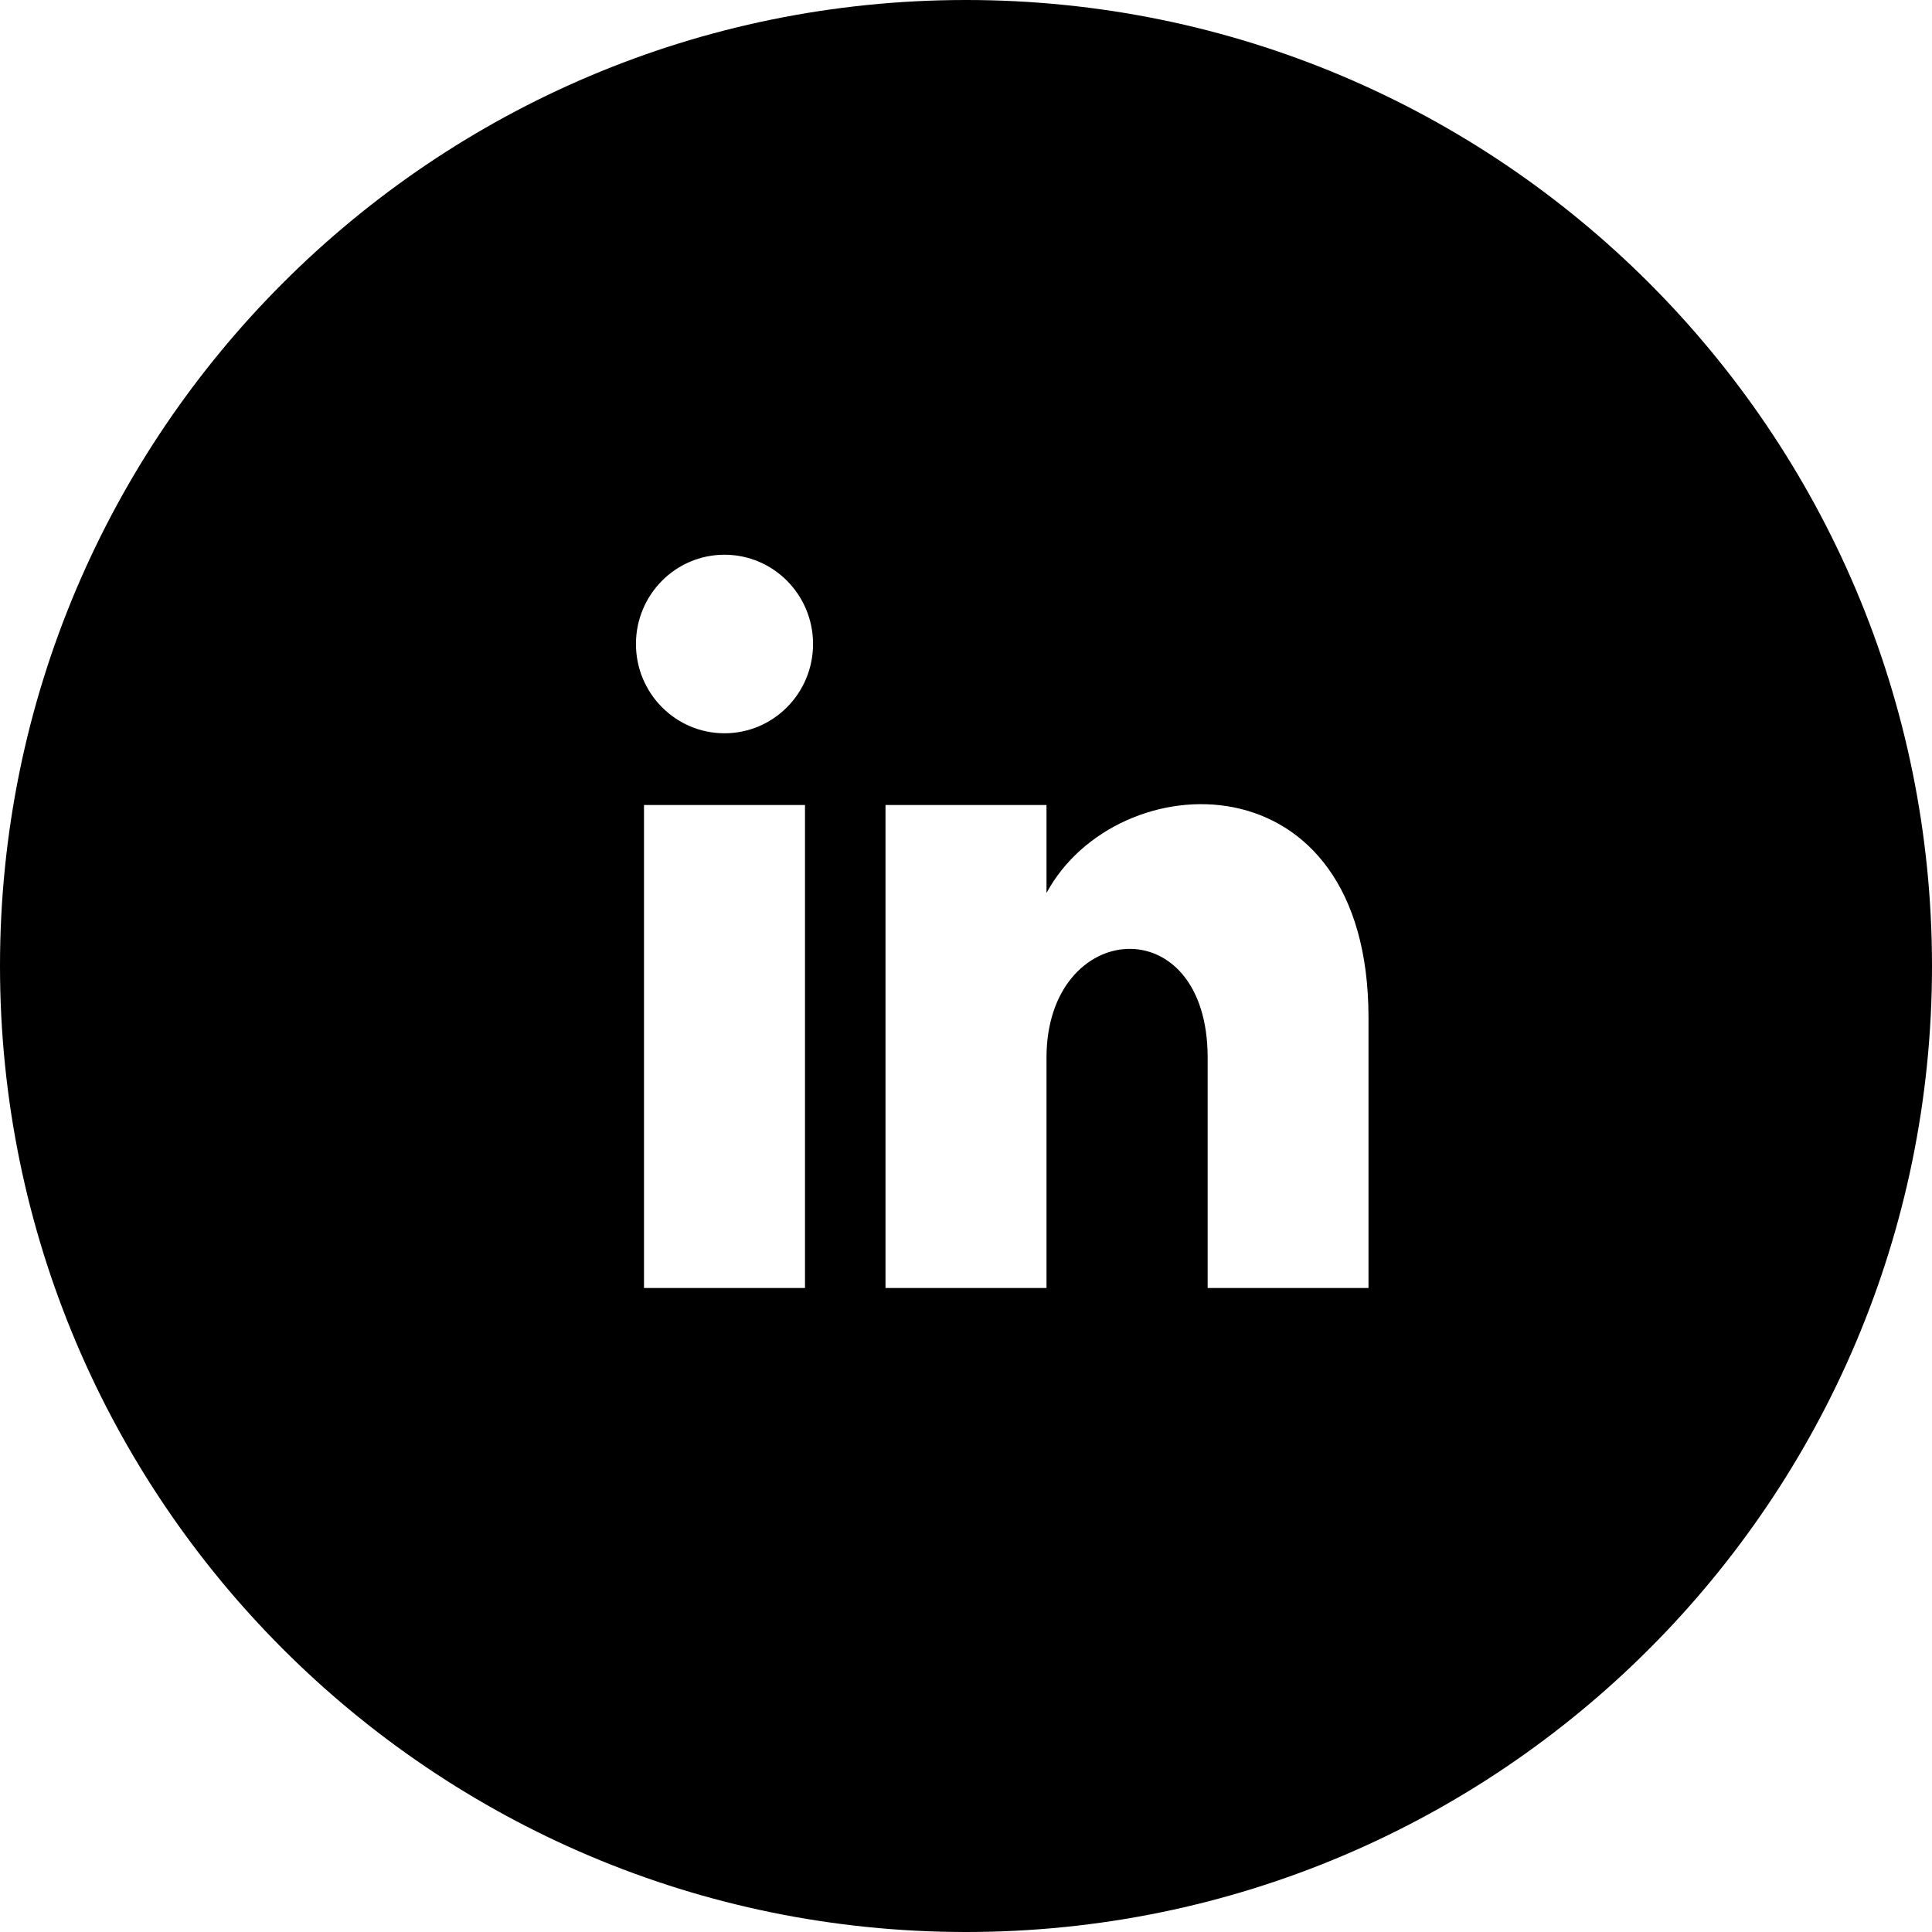
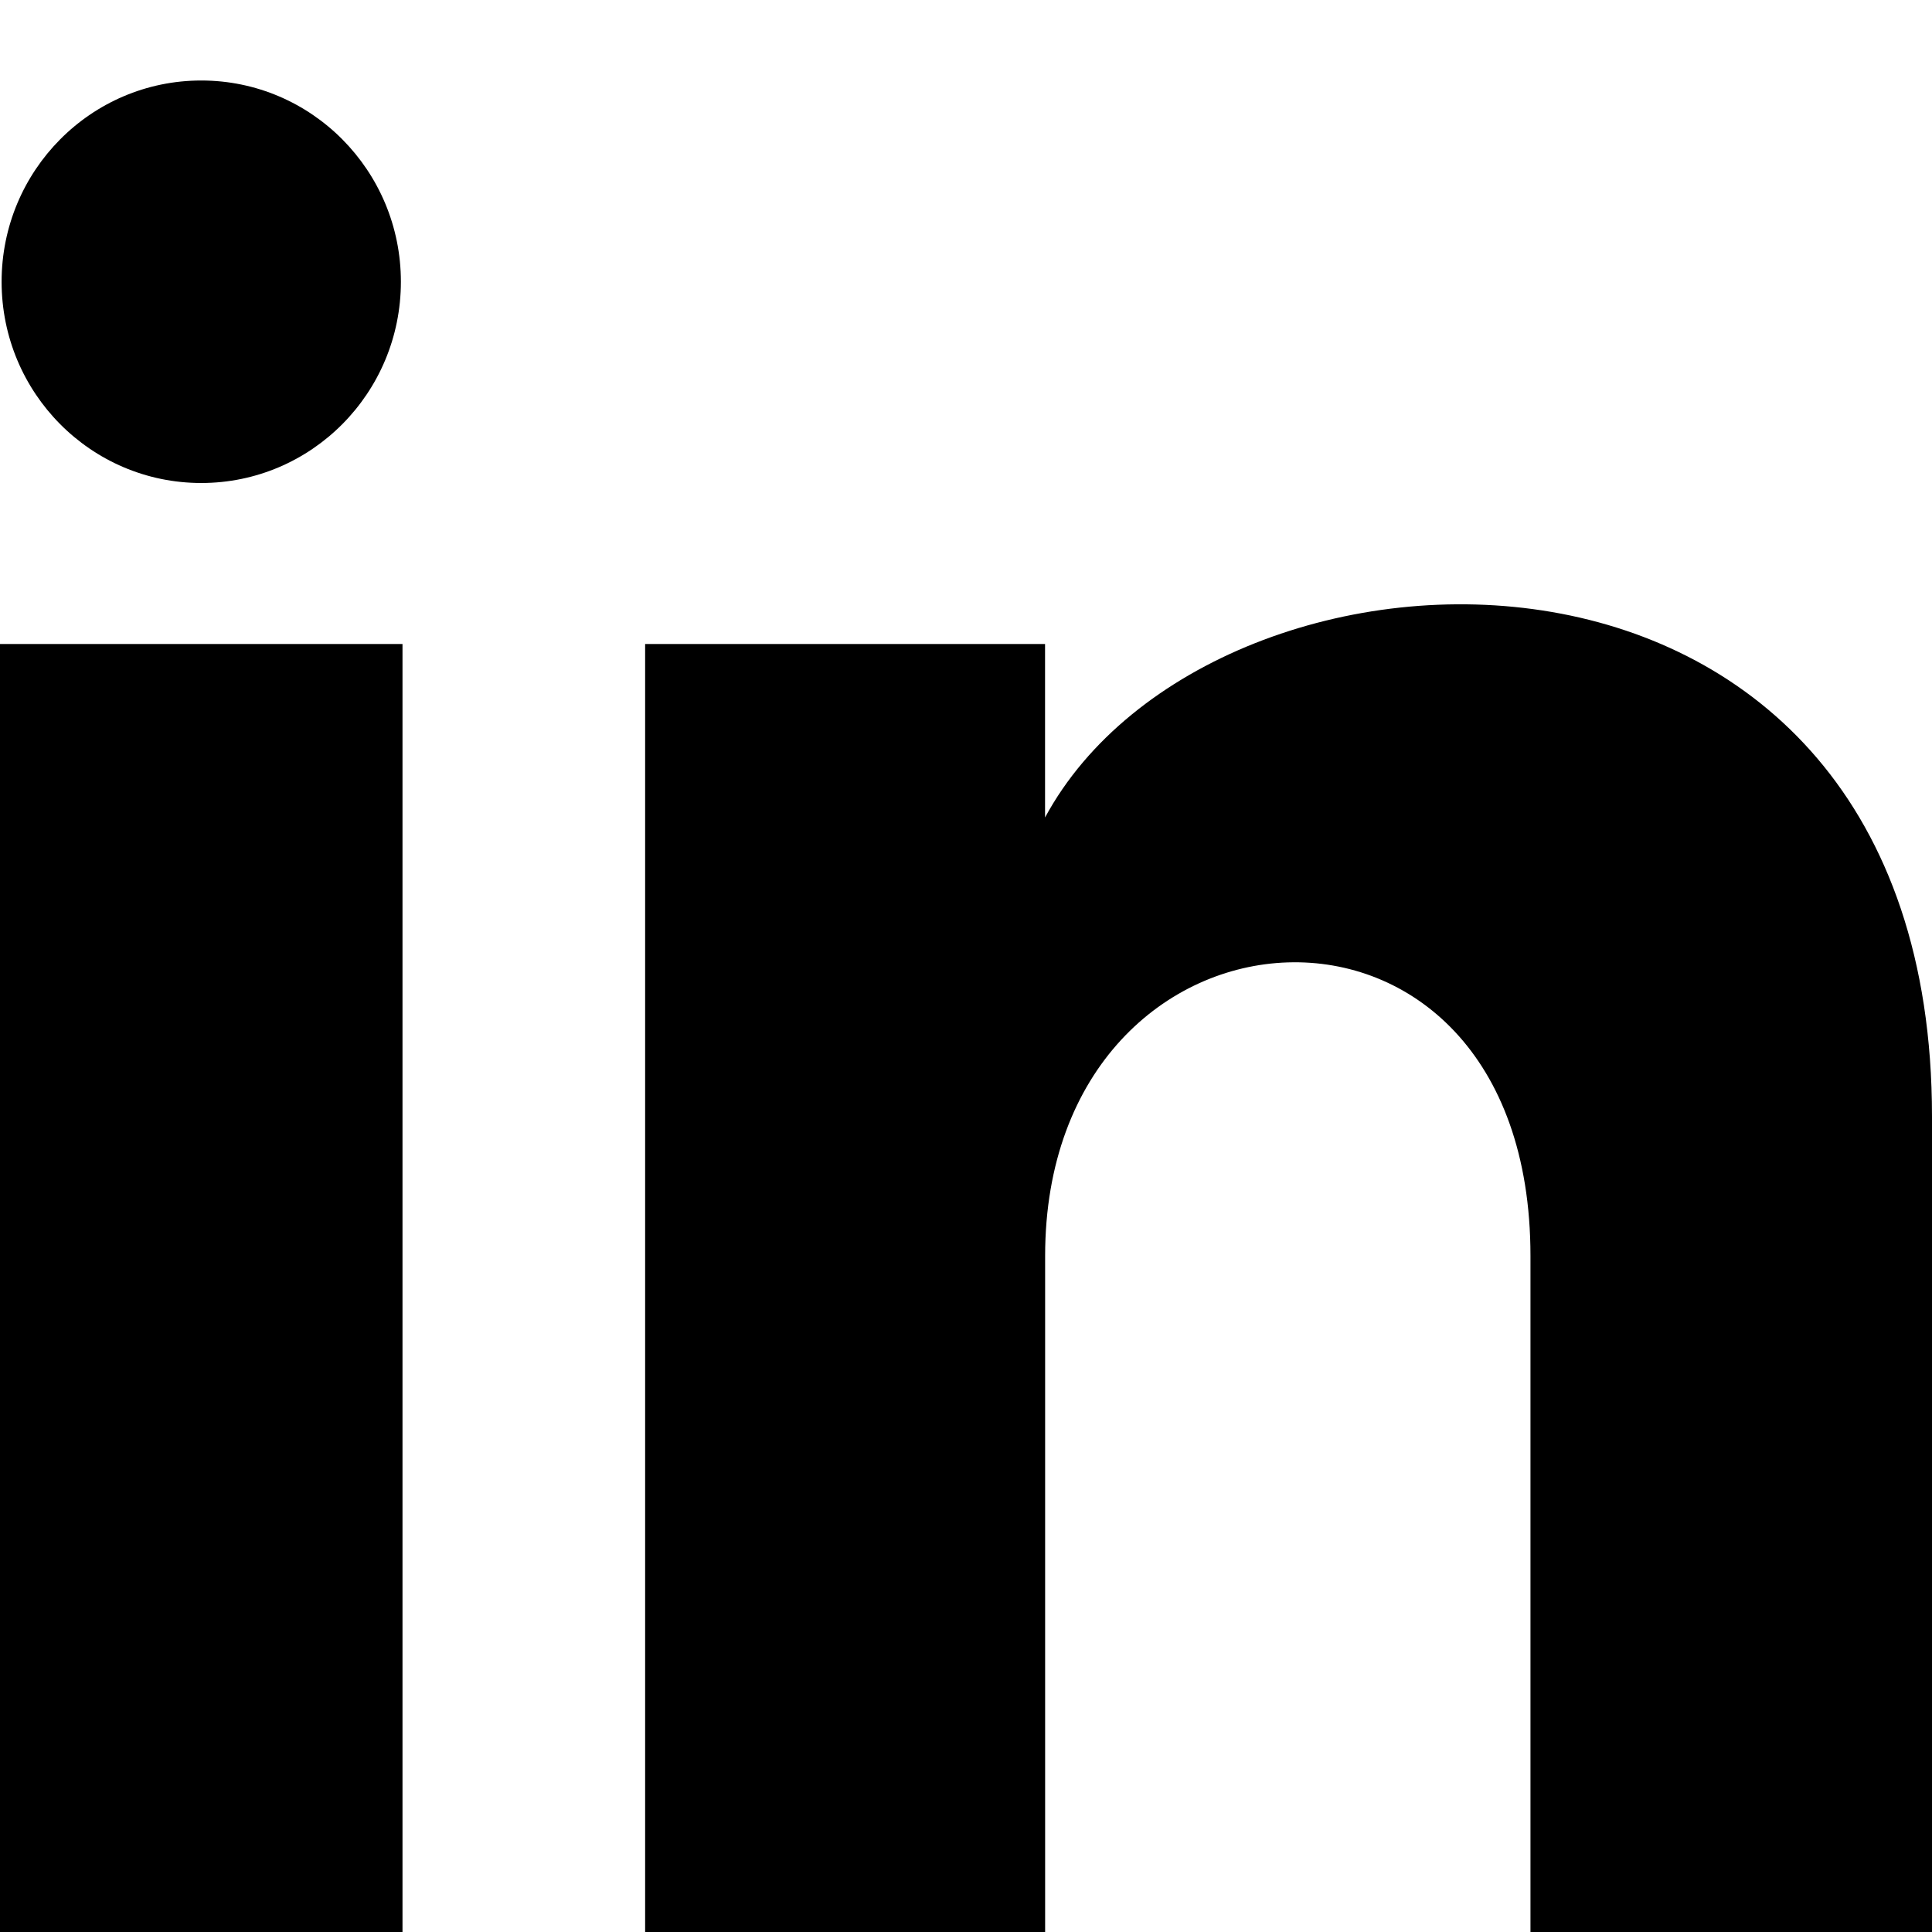
<svg xmlns="http://www.w3.org/2000/svg" width="24" height="24" viewBox="0 0 24 24">
-   <path d="M12 0c-6.627 0-12 5.373-12 12s5.373 12 12 12 12-5.373 12-12-5.373-12-12-12zm-2 16h-2v-6h2v6zm-1-6.891c-.607 0-1.1-.496-1.1-1.109 0-.612.492-1.109 1.1-1.109s1.1.497 1.1 1.109c0 .613-.493 1.109-1.1 1.109zm8 6.891h-1.998v-2.861c0-1.881-2.002-1.722-2.002 0v2.861h-2v-6h2v1.093c.872-1.616 4-1.736 4 1.548v3.359z" />
+   <path d="M4.98 3.5c0 1.381-1.11 2.5-2.48 2.5s-2.48-1.119-2.48-2.5c0-1.38 1.11-2.5 2.48-2.5s2.48 1.12 2.48 2.5zm.02 4.5h-5v16h5v-16zm7.982 0h-4.968v16h4.969v-8.399c0-4.67 6.029-5.052 6.029 0v8.399h4.988v-10.131c0-7.88-8.922-7.593-11.018-3.714v-2.155z" />
</svg>
